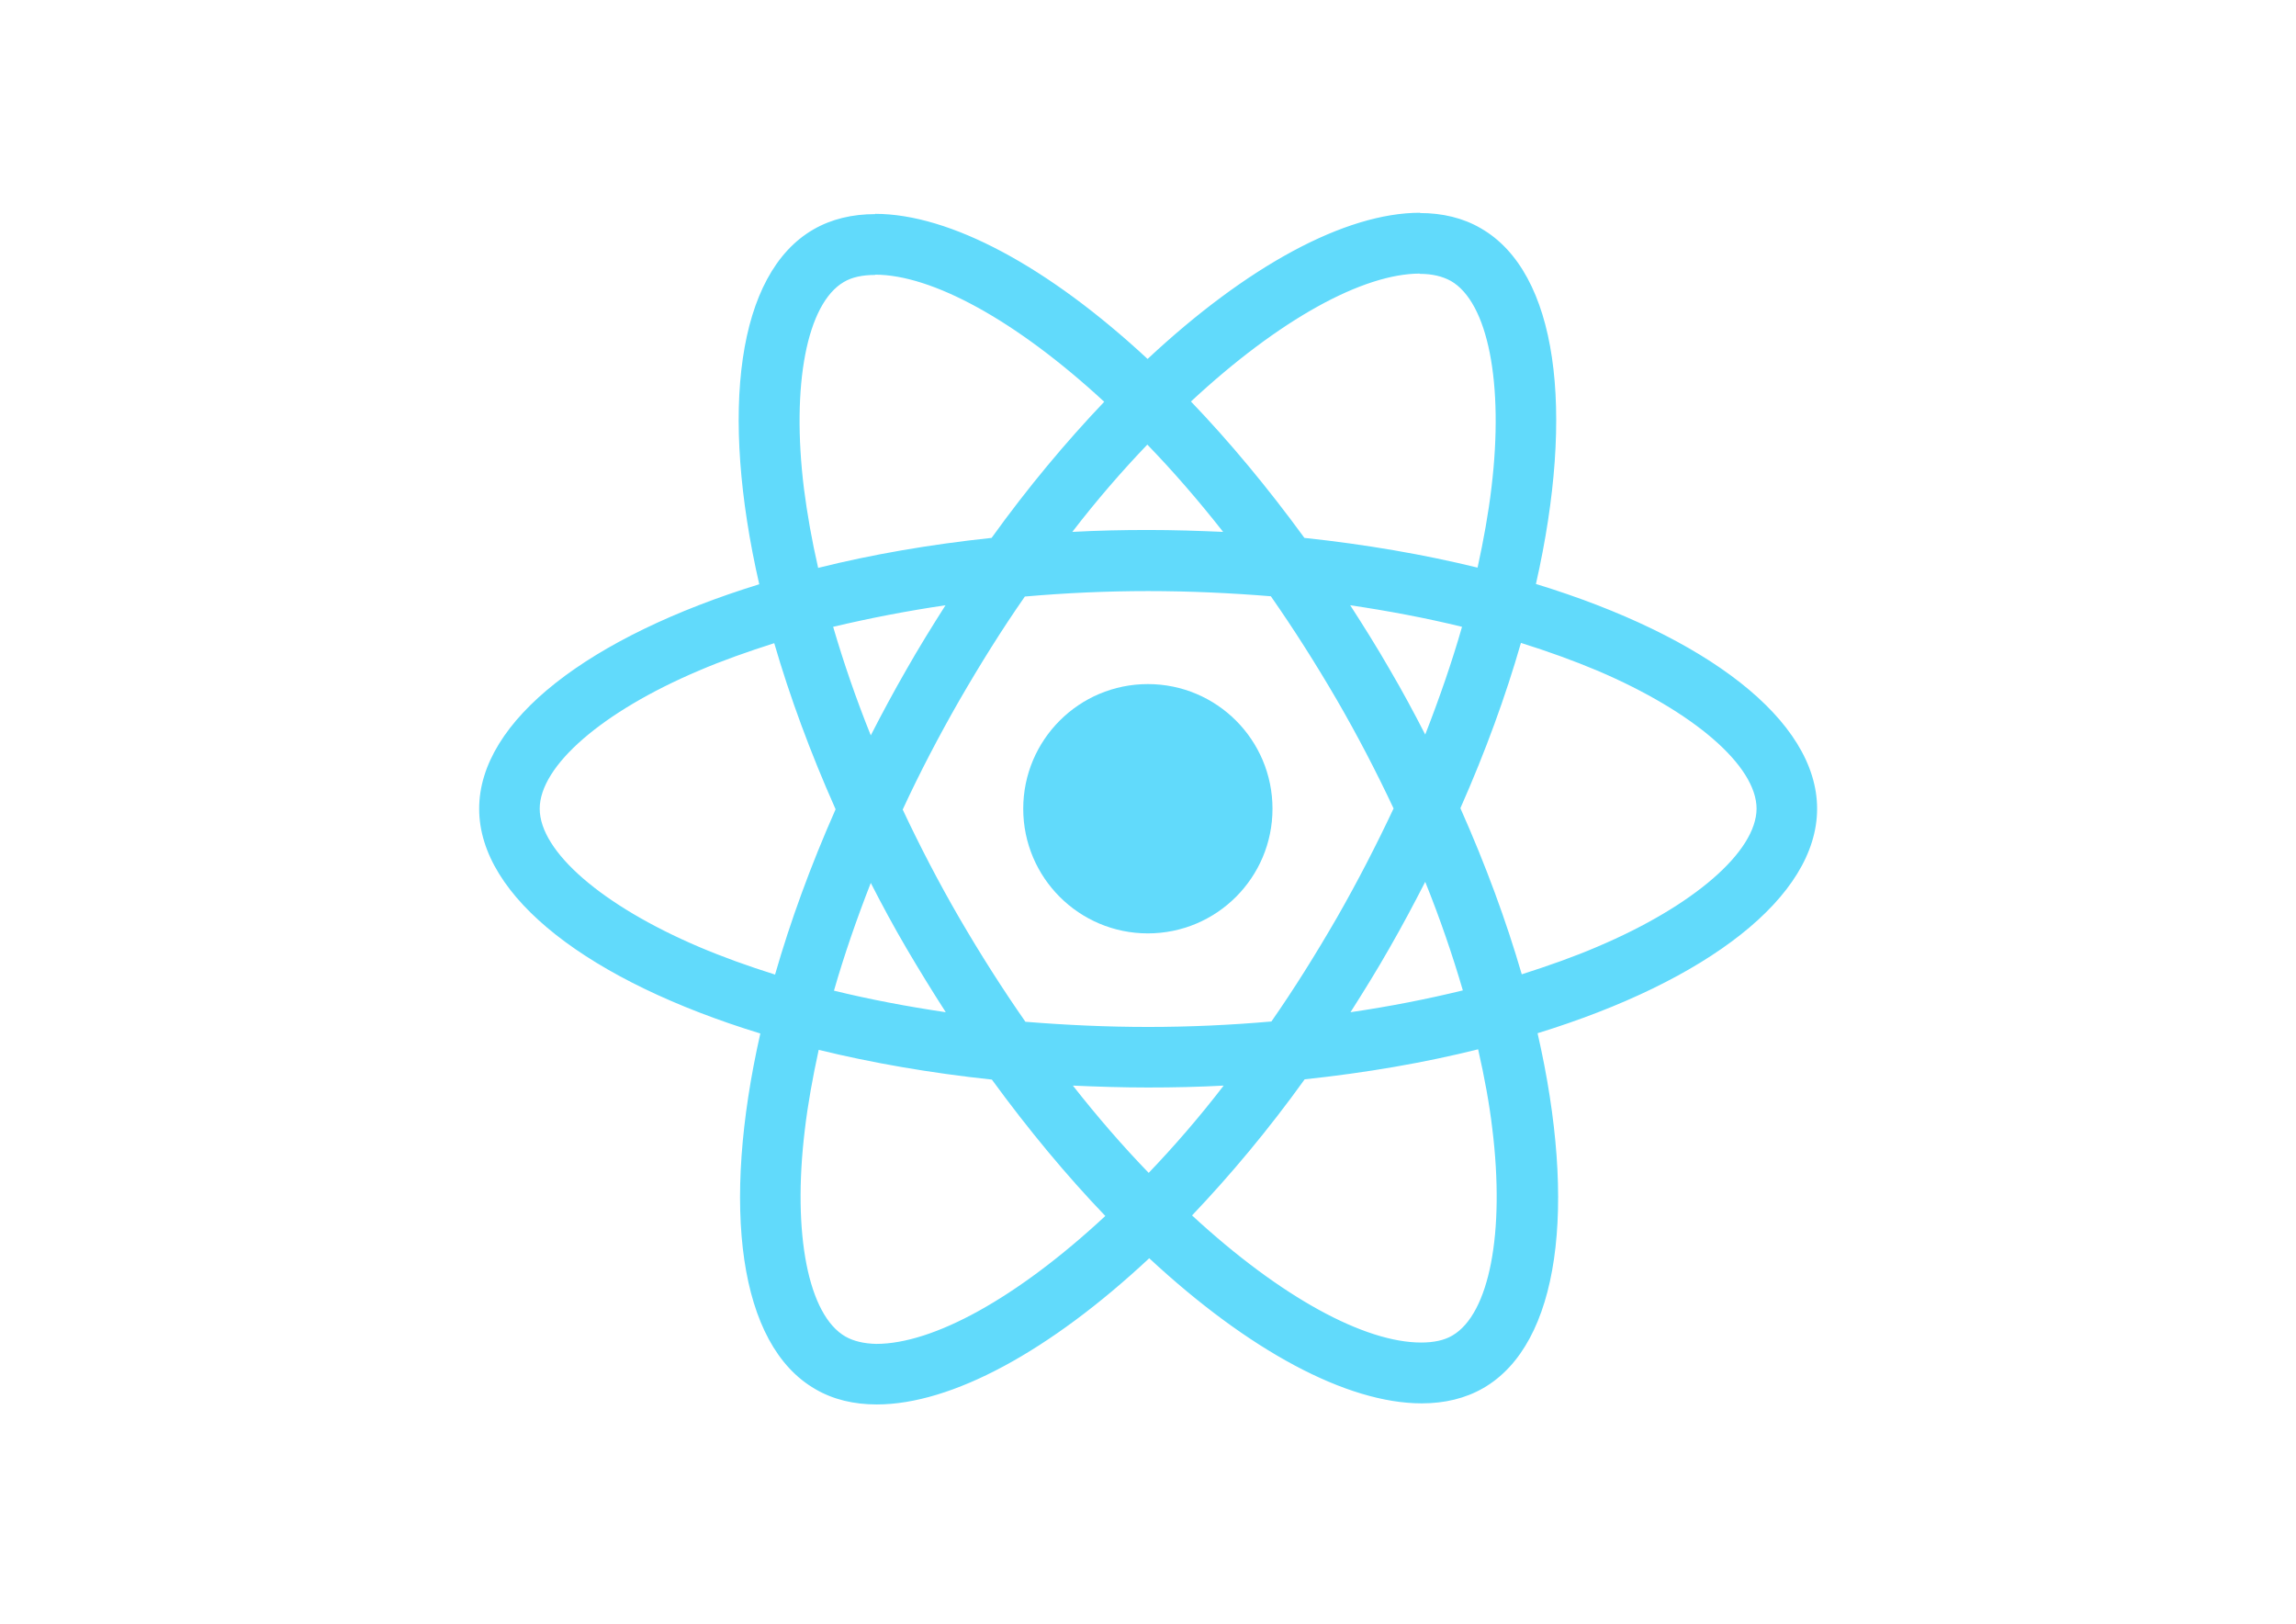
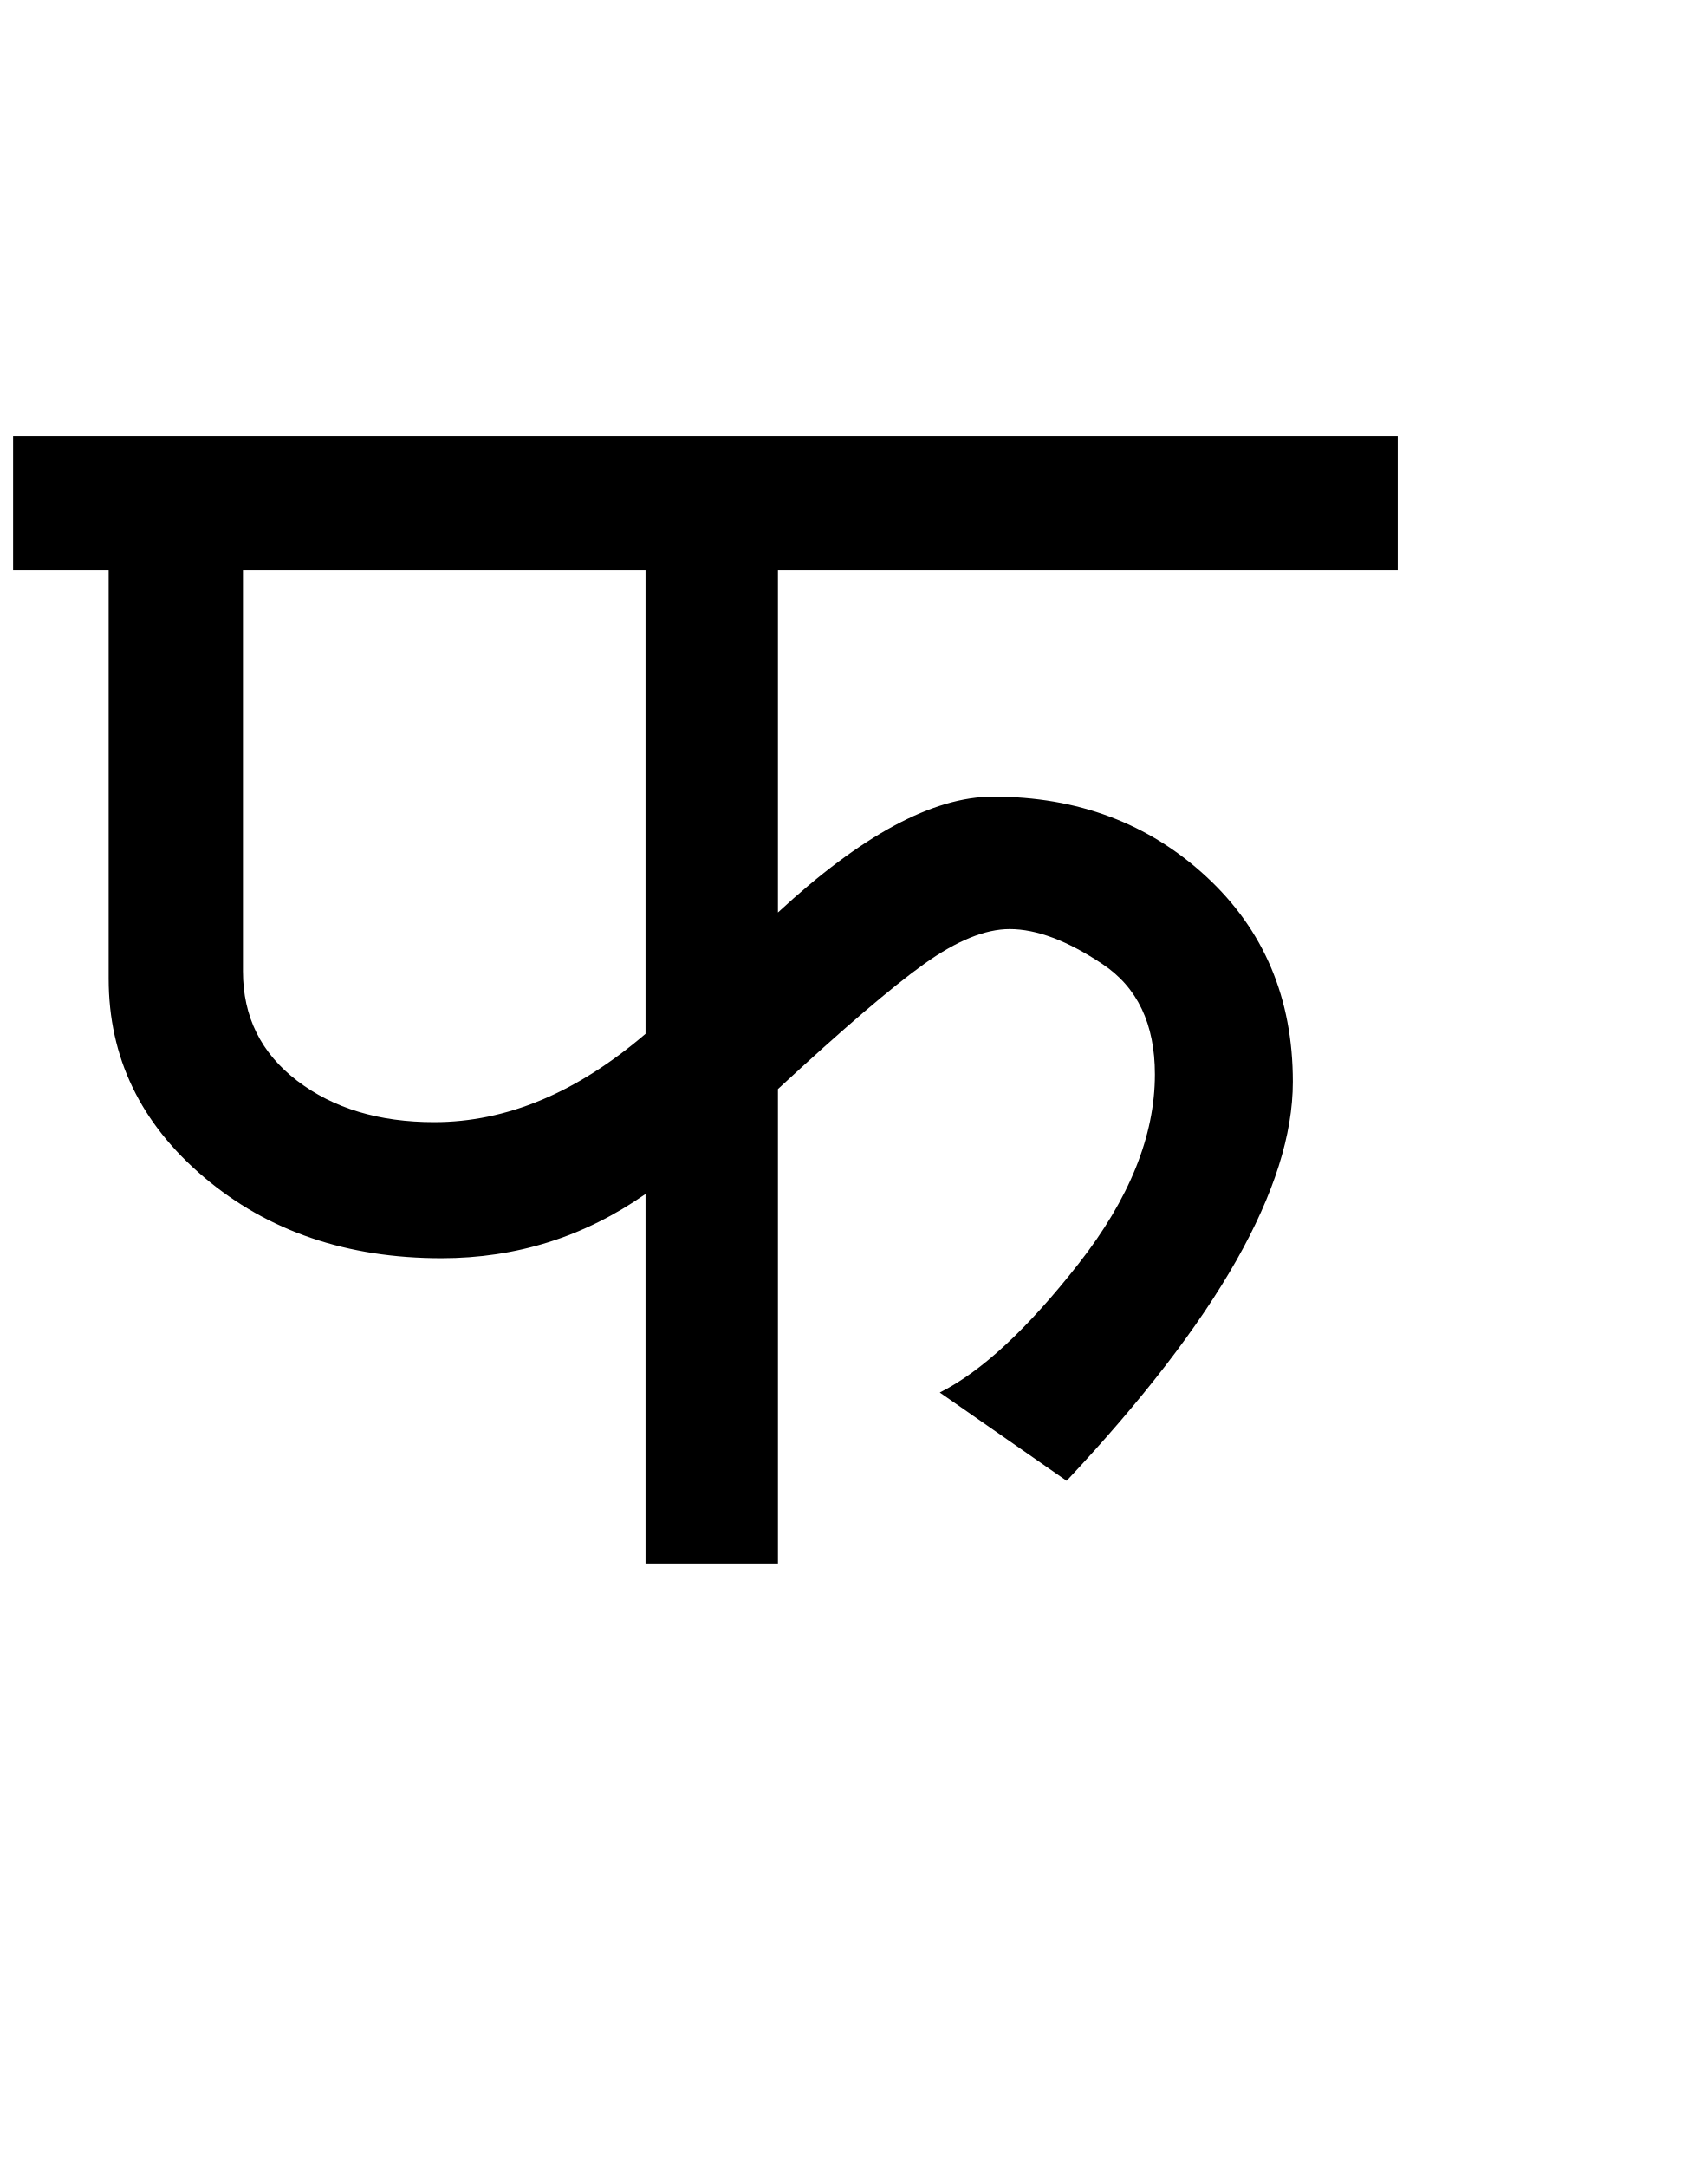
- <svg xmlns="http://www.w3.org/2000/svg" viewBox="0 0 841.9 595.3">
-   <g fill="#61DAFB">
-     <path d="M666.3 296.5c0-32.5-40.7-63.3-103.1-82.4 14.4-63.6 8-114.2-20.2-130.4-6.5-3.8-14.1-5.6-22.4-5.6v22.3c4.6 0 8.3.9 11.4 2.6 13.6 7.8 19.5 37.5 14.9 75.7-1.1 9.4-2.9 19.3-5.1 29.4-19.6-4.8-41-8.5-63.5-10.9-13.5-18.5-27.5-35.3-41.6-50 32.6-30.3 63.2-46.9 84-46.9V78c-27.5 0-63.5 19.6-99.9 53.6-36.4-33.8-72.4-53.2-99.9-53.2v22.3c20.7 0 51.4 16.5 84 46.6-14 14.7-28 31.4-41.3 49.9-22.6 2.4-44 6.1-63.6 11-2.3-10-4-19.7-5.2-29-4.7-38.2 1.1-67.9 14.6-75.8 3-1.8 6.9-2.6 11.5-2.6V78.5c-8.4 0-16 1.8-22.6 5.6-28.1 16.2-34.4 66.7-19.9 130.1-62.2 19.2-102.7 49.9-102.7 82.3 0 32.5 40.7 63.3 103.1 82.4-14.4 63.6-8 114.2 20.2 130.4 6.5 3.8 14.1 5.6 22.5 5.6 27.5 0 63.5-19.6 99.9-53.6 36.4 33.8 72.4 53.2 99.9 53.2 8.4 0 16-1.8 22.6-5.6 28.1-16.2 34.4-66.7 19.9-130.1 62-19.1 102.5-49.9 102.5-82.3zm-130.2-66.7c-3.7 12.9-8.3 26.2-13.5 39.5-4.1-8-8.4-16-13.1-24-4.6-8-9.5-15.8-14.4-23.4 14.2 2.1 27.9 4.7 41 7.9zm-45.8 106.5c-7.8 13.5-15.8 26.3-24.1 38.2-14.9 1.3-30 2-45.2 2-15.1 0-30.2-.7-45-1.9-8.3-11.9-16.4-24.6-24.2-38-7.6-13.1-14.5-26.4-20.8-39.8 6.2-13.4 13.2-26.8 20.7-39.9 7.8-13.5 15.8-26.3 24.1-38.2 14.9-1.3 30-2 45.2-2 15.1 0 30.2.7 45 1.9 8.3 11.9 16.4 24.6 24.2 38 7.6 13.1 14.5 26.4 20.8 39.8-6.3 13.4-13.2 26.8-20.7 39.9zm32.3-13c5.4 13.4 10 26.8 13.8 39.8-13.1 3.2-26.9 5.9-41.2 8 4.9-7.7 9.8-15.6 14.4-23.7 4.6-8 8.9-16.1 13-24.1zM421.2 430c-9.3-9.6-18.6-20.3-27.8-32 9 .4 18.2.7 27.5.7 9.4 0 18.7-.2 27.8-.7-9 11.7-18.3 22.4-27.5 32zm-74.4-58.9c-14.2-2.1-27.9-4.7-41-7.9 3.7-12.9 8.3-26.2 13.5-39.5 4.1 8 8.4 16 13.1 24 4.7 8 9.5 15.8 14.4 23.4zM420.7 163c9.3 9.6 18.6 20.3 27.8 32-9-.4-18.2-.7-27.5-.7-9.4 0-18.7.2-27.8.7 9-11.7 18.3-22.4 27.5-32zm-74 58.9c-4.9 7.7-9.8 15.6-14.4 23.7-4.6 8-8.9 16-13 24-5.4-13.4-10-26.8-13.8-39.8 13.1-3.1 26.9-5.8 41.2-7.9zm-90.5 125.2c-35.4-15.1-58.3-34.9-58.3-50.6 0-15.7 22.9-35.6 58.3-50.6 8.6-3.7 18-7 27.7-10.1 5.7 19.6 13.2 40 22.5 60.9-9.2 20.8-16.6 41.1-22.2 60.6-9.9-3.1-19.3-6.5-28-10.2zM310 490c-13.6-7.8-19.5-37.5-14.9-75.7 1.1-9.4 2.9-19.3 5.1-29.4 19.6 4.8 41 8.5 63.5 10.9 13.5 18.5 27.5 35.3 41.6 50-32.6 30.3-63.2 46.9-84 46.9-4.5-.1-8.3-1-11.3-2.7zm237.2-76.2c4.7 38.2-1.1 67.9-14.6 75.8-3 1.8-6.9 2.6-11.5 2.6-20.7 0-51.4-16.5-84-46.6 14-14.7 28-31.4 41.3-49.9 22.6-2.4 44-6.1 63.6-11 2.3 10.1 4.1 19.8 5.2 29.1zm38.5-66.7c-8.6 3.7-18 7-27.7 10.1-5.7-19.6-13.2-40-22.5-60.9 9.2-20.8 16.6-41.1 22.2-60.6 9.9 3.1 19.3 6.5 28.1 10.2 35.4 15.1 58.3 34.9 58.3 50.6-.1 15.7-23 35.6-58.4 50.6zM320.8 78.4z" />
-     <circle cx="420.9" cy="296.5" r="45.7" />
-     <path d="M520.5 78.1z" />
-   </g>
+ <svg xmlns="http://www.w3.org/2000/svg" id="Layer_1" data-name="Layer 1" viewBox="0 0 154.17 195.58">
+   <defs>
+     <style>.cls-1{font-size:166px;font-family:NirmalaUI, Nirmala UI;}</style>
+   </defs>
+   <text class="cls-1" transform="translate(2.84 141.12)">फ</text>
</svg>
